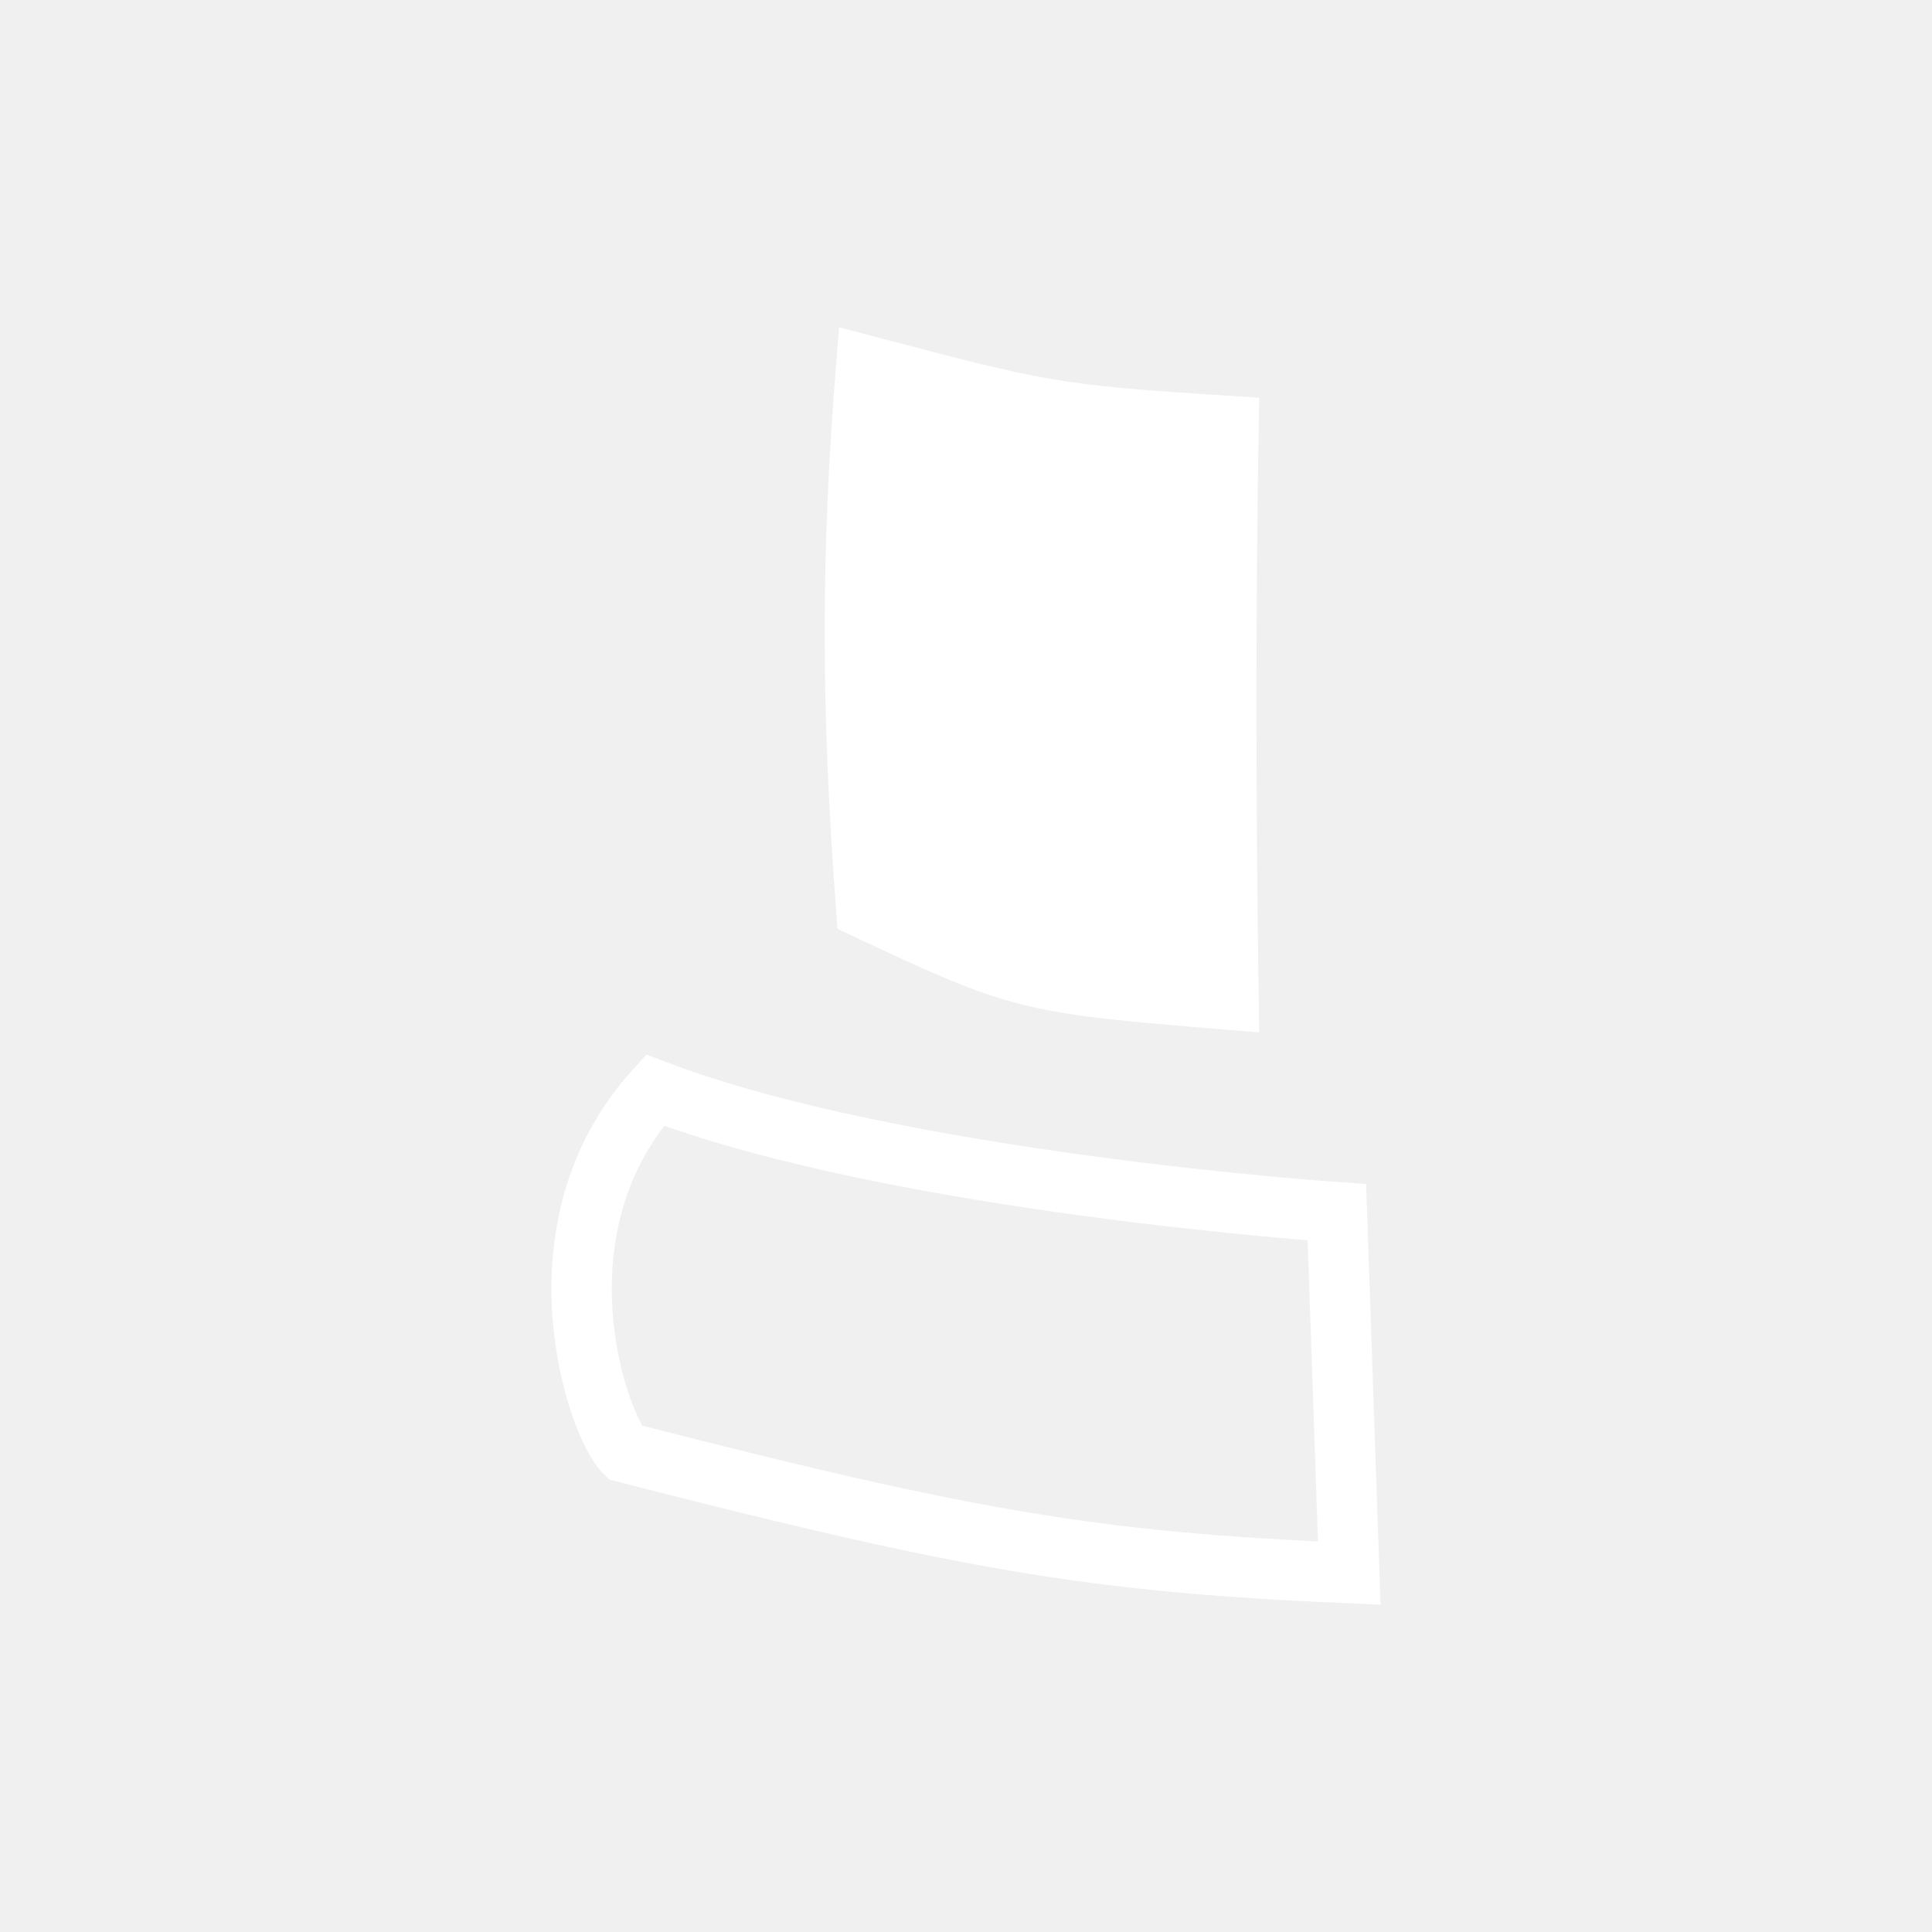
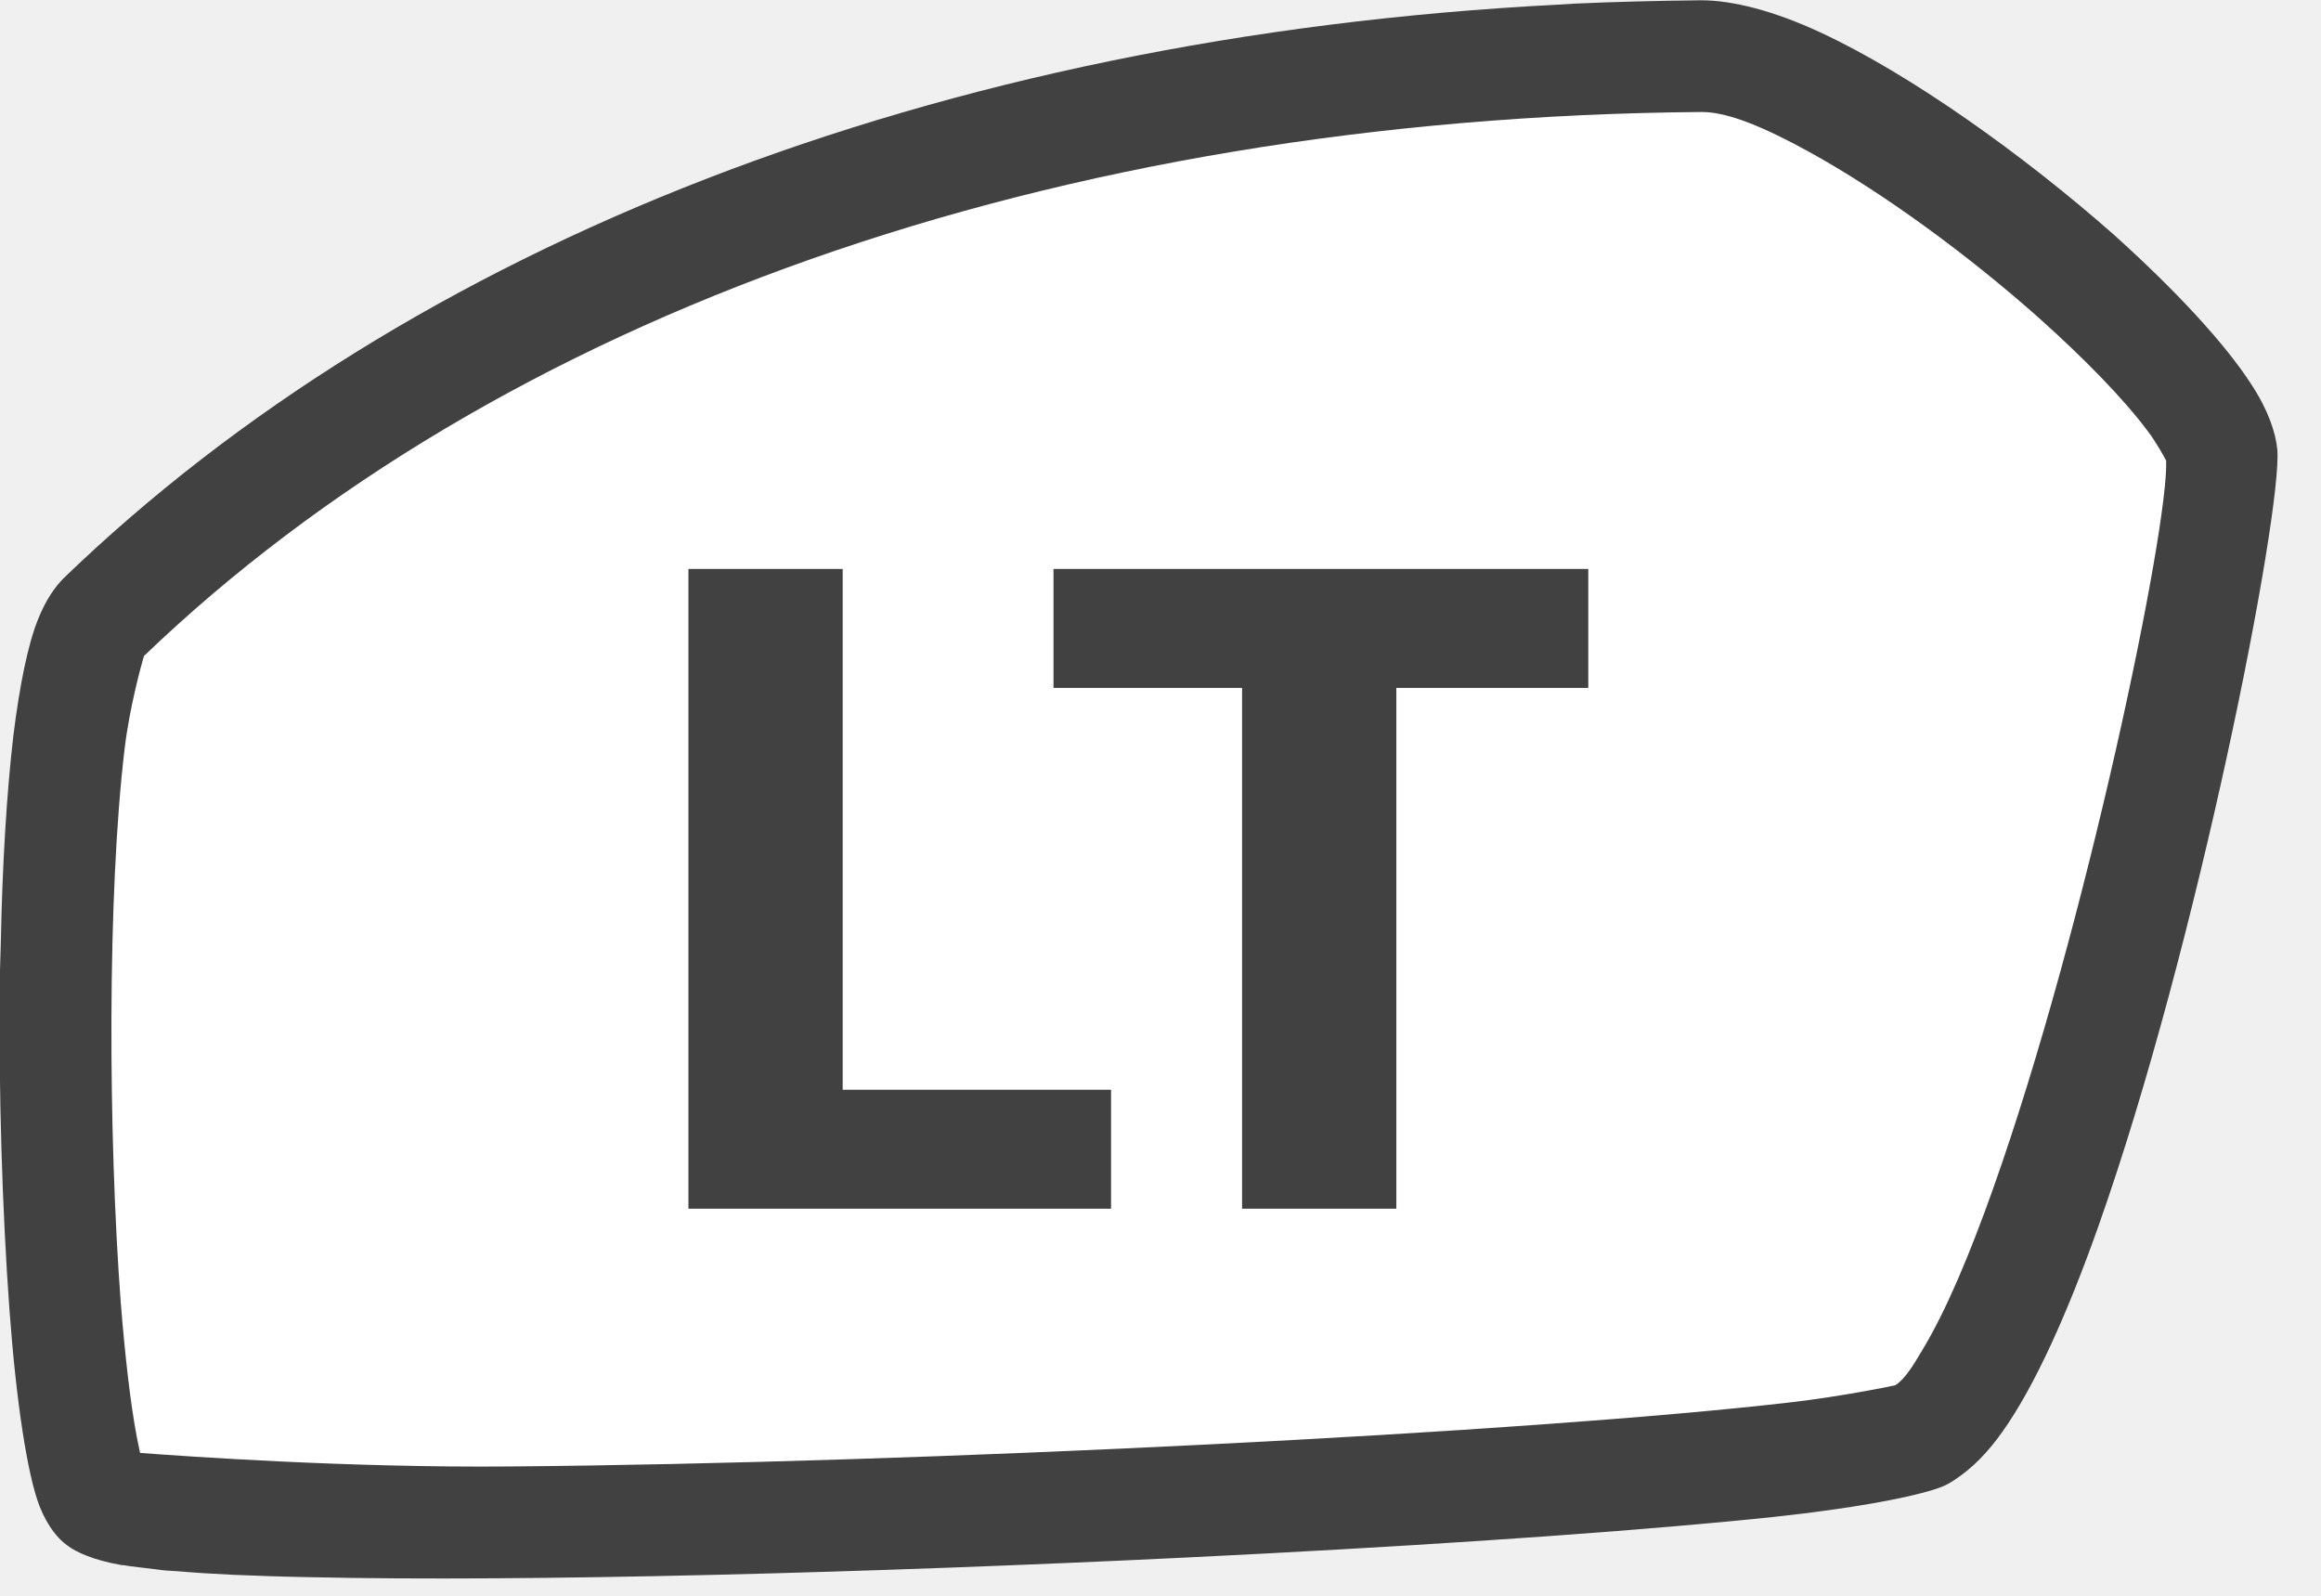
- <svg xmlns="http://www.w3.org/2000/svg" xml:space="preserve" height="64" width="64" version="1.1" id="svg4152">
-   <defs id="defs4156">
-     <clipPath id="clipPath4166" clipPathUnits="userSpaceOnUse">
-       <path id="path4168" d="M 0,64 64,64 64,0 0,0 0,64 z" />
-     </clipPath>
-   </defs>
-   <g transform="matrix(1.25,0,0,-1.25,0,64)" id="g4160">
-     <path id="path1019" d="m 35.757,9.51 -0.328,9.564 c 0,0 -11.63,0.783 -18.072,3.236 -3.337,-3.677 -1.519,-8.906 -0.8,-9.6 9.185,-2.354 12.424,-2.904 19.2,-3.2 z" style="opacity:1;vector-effect:none;fill:none;fill-opacity:1;stroke:#ffffff;stroke-width:1.6;stroke-linecap:butt;stroke-linejoin:miter;stroke-miterlimit:4;stroke-dasharray:none;stroke-dashoffset:0;stroke-opacity:1" />
-     <path id="path1046" d="m 22.957,41.51 c 4.63,-1.218 4.913,-1.301 9.6,-1.6 -0.078,-4.436 -0.079,-10.02 0,-15.2 -5.305,0.436 -5.482,0.464 -9.6,2.4 -0.411,5.502 -0.395,9.466 0,14.4 z" style="opacity:1;vector-effect:none;fill:#ffffff;fill-opacity:1;stroke:#ffffff;stroke-width:1.6;stroke-linecap:butt;stroke-linejoin:miter;stroke-miterlimit:4;stroke-dasharray:none;stroke-dashoffset:0;stroke-opacity:1" />
+ <svg xmlns="http://www.w3.org/2000/svg" width="100%" height="100%" viewBox="0 0 48 33" version="1.1" xml:space="preserve" style="fill-rule:evenodd;clip-rule:evenodd;stroke-linejoin:round;stroke-miterlimit:2;">
+   <g transform="matrix(1,0,0,1,-5773.15,-1356.05)">
+     <g transform="matrix(0.940628,0,0,0.940628,3217.93,1249.94)">
+       <g transform="matrix(1.06312,0,0,1.06312,-3421.05,-1328.83)">
+         <path d="M5805.7,1356.12C5806.57,1356.08 5807.45,1356.06 5808.33,1356.05C5808.99,1356.05 5809.84,1356.27 5810.79,1356.71C5812.65,1357.57 5815,1359.25 5816.86,1360.89C5818.13,1362.03 5819.17,1363.15 5819.71,1363.99C5820.06,1364.52 5820.22,1365 5820.25,1365.35C5820.35,1366.65 5818.6,1375.61 5816.55,1381.4C5815.91,1383.21 5815.23,1384.71 5814.58,1385.63C5814.26,1386.09 5813.92,1386.42 5813.6,1386.63C5813.55,1386.67 5813.49,1386.7 5813.44,1386.73C5813.37,1386.77 5813.27,1386.81 5813.14,1386.85C5812.57,1387.03 5811.43,1387.24 5809.87,1387.41C5807.32,1387.68 5803.51,1387.95 5799.33,1388.17L5797.75,1388.25C5791.19,1388.57 5784.04,1388.76 5779.57,1388.66C5778.98,1388.65 5778.45,1388.63 5777.96,1388.61C5777.56,1388.59 5777.2,1388.57 5776.87,1388.54C5776.76,1388.53 5776.66,1388.53 5776.56,1388.52L5775.82,1388.43C5775.77,1388.42 5775.72,1388.41 5775.67,1388.41C5775.09,1388.31 5774.72,1388.14 5774.54,1388C5774.36,1387.87 5774.14,1387.62 5773.97,1387.19C5773.72,1386.54 5773.49,1385.05 5773.35,1383.15C5773.2,1381.11 5773.12,1378.58 5773.15,1376.2C5773.16,1375.98 5773.16,1375.76 5773.17,1375.54C5773.2,1373.95 5773.29,1372.45 5773.43,1371.25C5773.56,1370.21 5773.73,1369.37 5773.94,1368.85C5774.1,1368.45 5774.29,1368.18 5774.47,1368C5781.59,1361.13 5792.49,1356.8 5805.38,1356.14L5805.7,1356.12Z" fill="rgb(65,65,65)" />
+       </g>
+       <g transform="matrix(1.06312,0,0,1.06312,-3421.05,-1328.83)">
+         <path d="M5776.13,1369.61C5783.42,1362.61 5794.89,1358.47 5808.35,1358.36C5808.91,1358.36 5809.68,1358.7 5810.54,1359.17C5812.09,1360.02 5813.87,1361.33 5815.32,1362.62C5816.26,1363.46 5817.07,1364.29 5817.57,1364.96C5817.74,1365.18 5817.92,1365.51 5817.95,1365.57C5818.01,1366.93 5816.29,1375.23 5814.37,1380.63C5813.89,1381.98 5813.4,1383.15 5812.91,1383.96C5812.71,1384.3 5812.54,1384.57 5812.35,1384.69C5812.23,1384.72 5811.23,1384.92 5810.22,1385.04C5804.83,1385.67 5792.23,1386.3 5783.71,1386.37C5780.35,1386.4 5776.99,1386.16 5776.05,1386.09C5776.03,1385.99 5776,1385.86 5775.98,1385.75C5775.85,1385.06 5775.74,1384.1 5775.65,1382.98C5775.39,1379.5 5775.37,1374.53 5775.73,1371.53C5775.83,1370.67 5776.09,1369.74 5776.13,1369.61Z" fill="white" />
+       </g>
+       <g transform="matrix(1.06312,0,0,1.06312,-3421.05,-1328.83)">
+         <path d="M5806,1370.27L5802.03,1370.27L5802.03,1381.04L5798.84,1381.04L5798.84,1370.27L5794.94,1370.27L5794.94,1367.81L5806,1367.81L5806,1370.27Z" fill="rgb(65,65,65)" />
+       </g>
+       <g transform="matrix(1.06312,0,0,1.06312,-3421.05,-1328.83)">
+         <path d="M5790.58,1378.58L5796.13,1378.58L5796.13,1381.04L5787.39,1381.04L5787.39,1367.81L5790.58,1367.81L5790.58,1378.58Z" fill="rgb(65,65,65)" />
+       </g>
+     </g>
  </g>
</svg>
